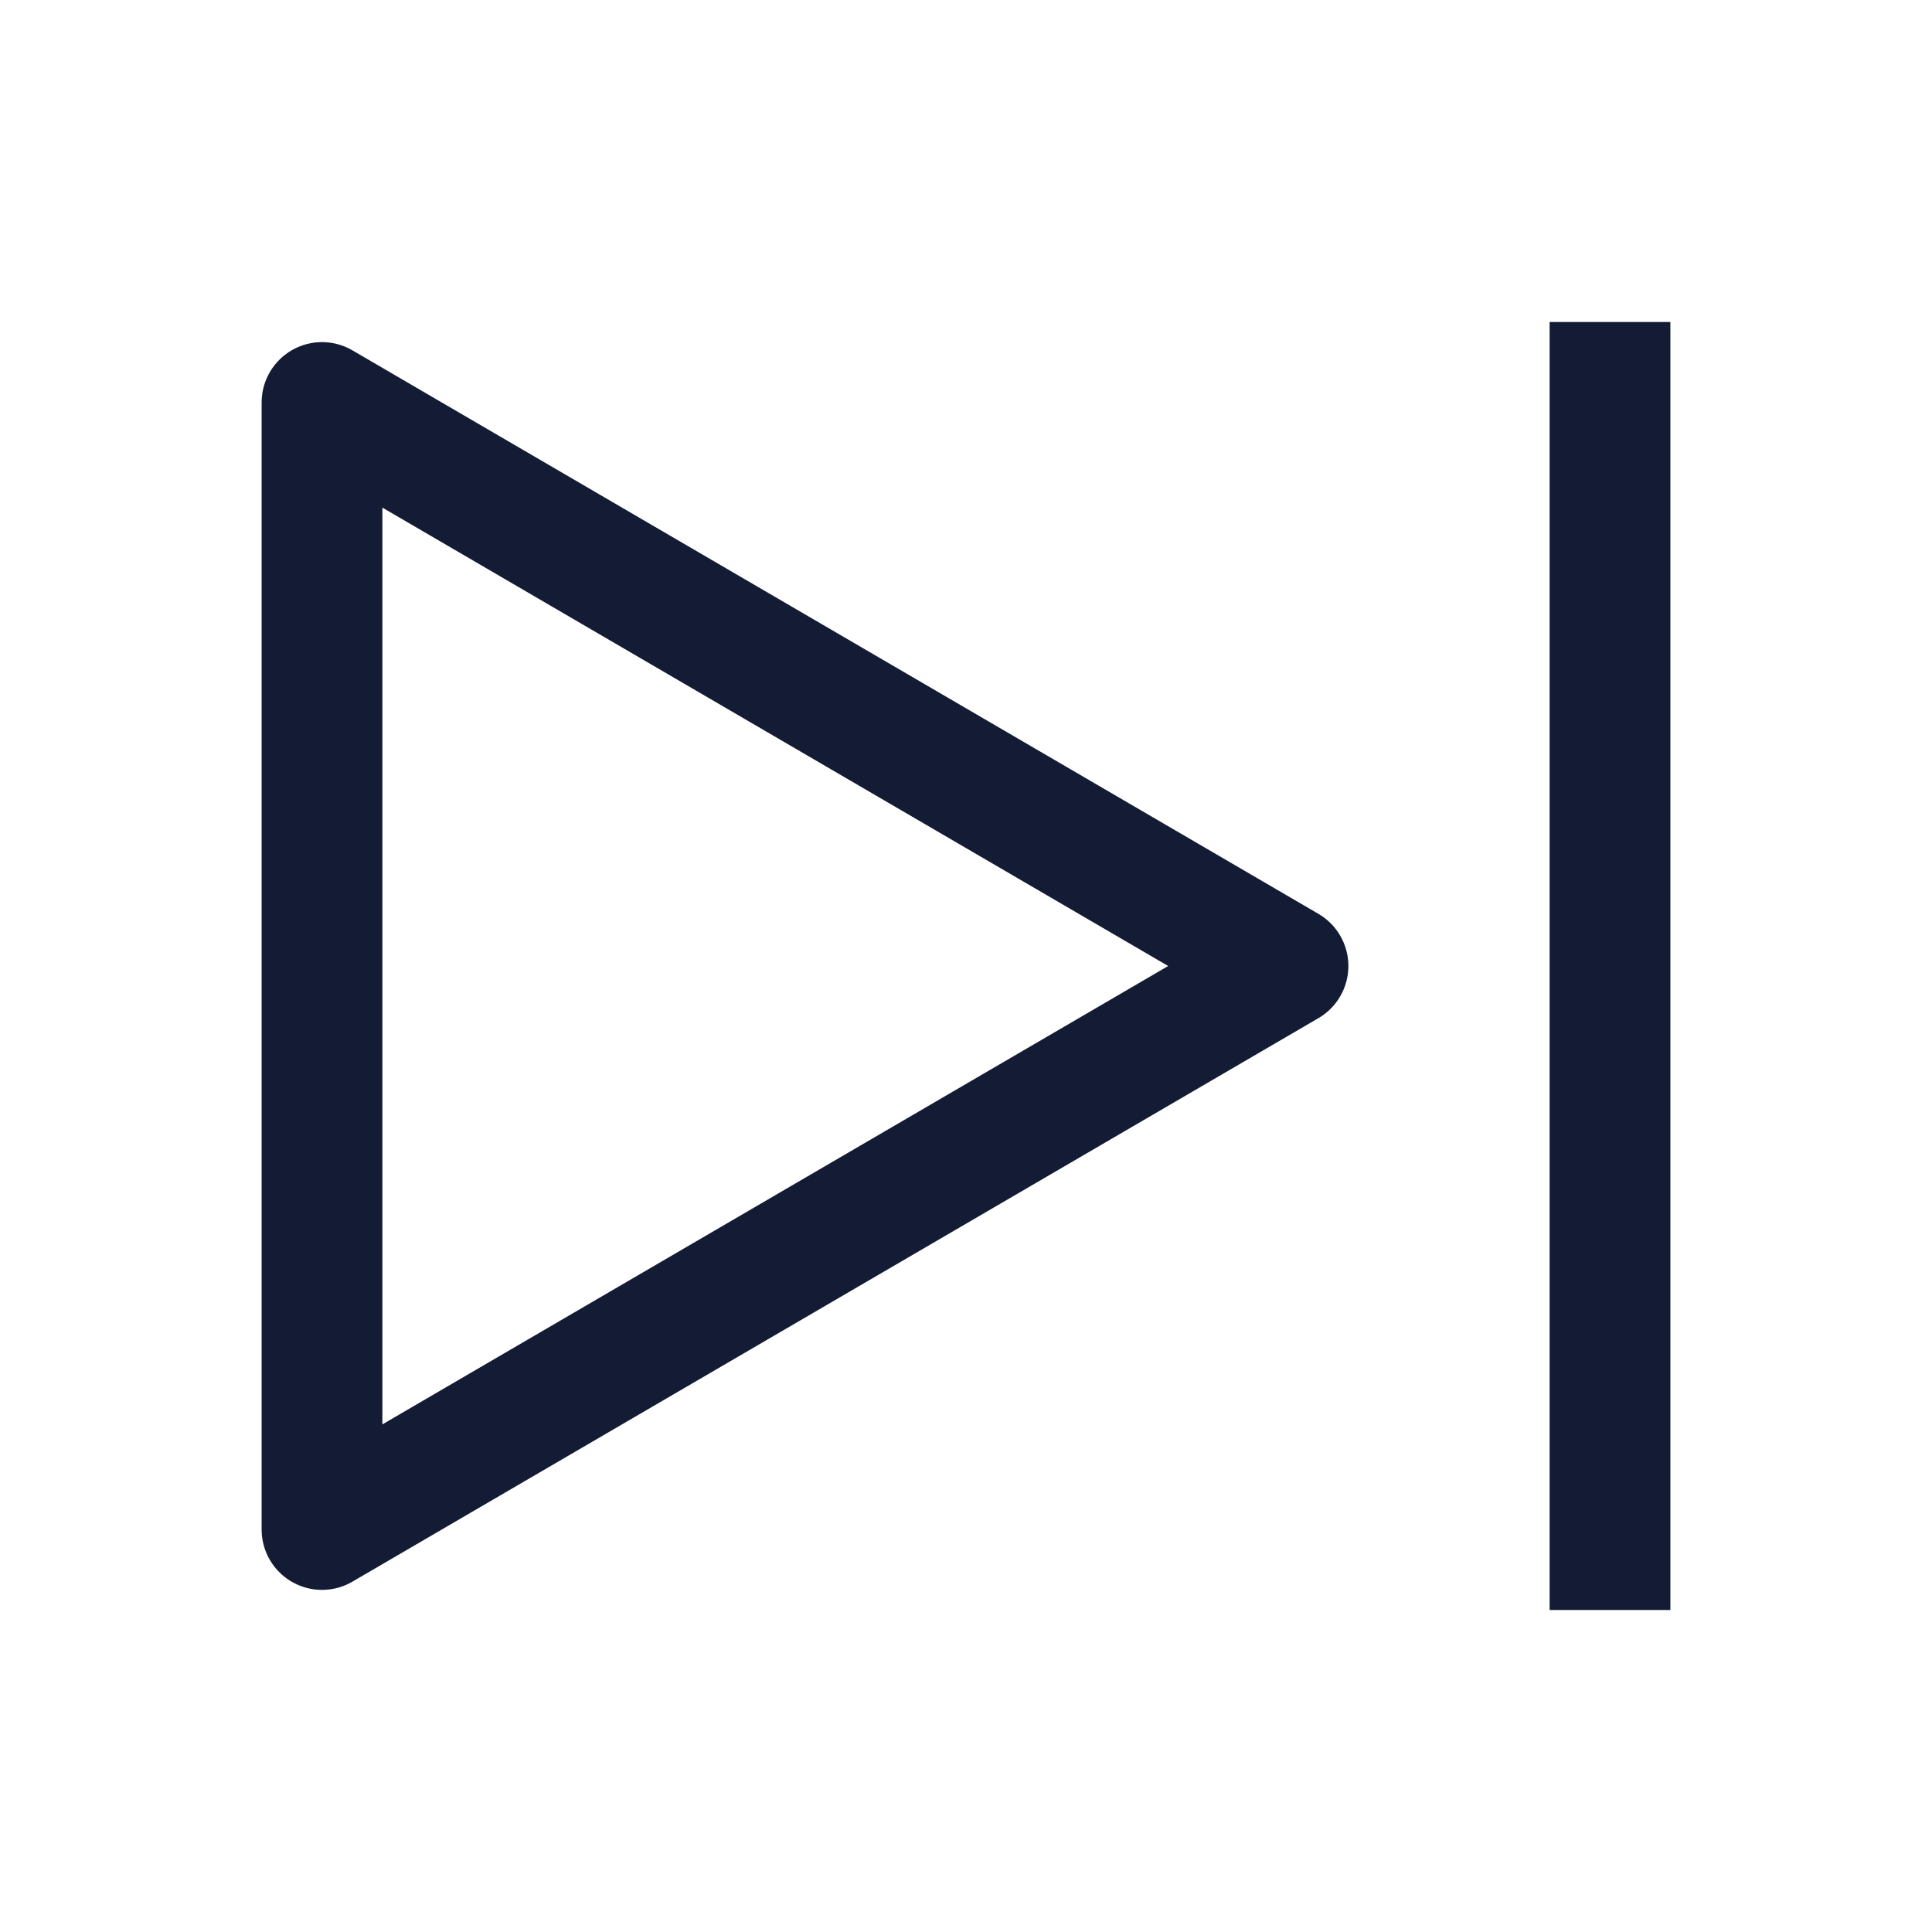
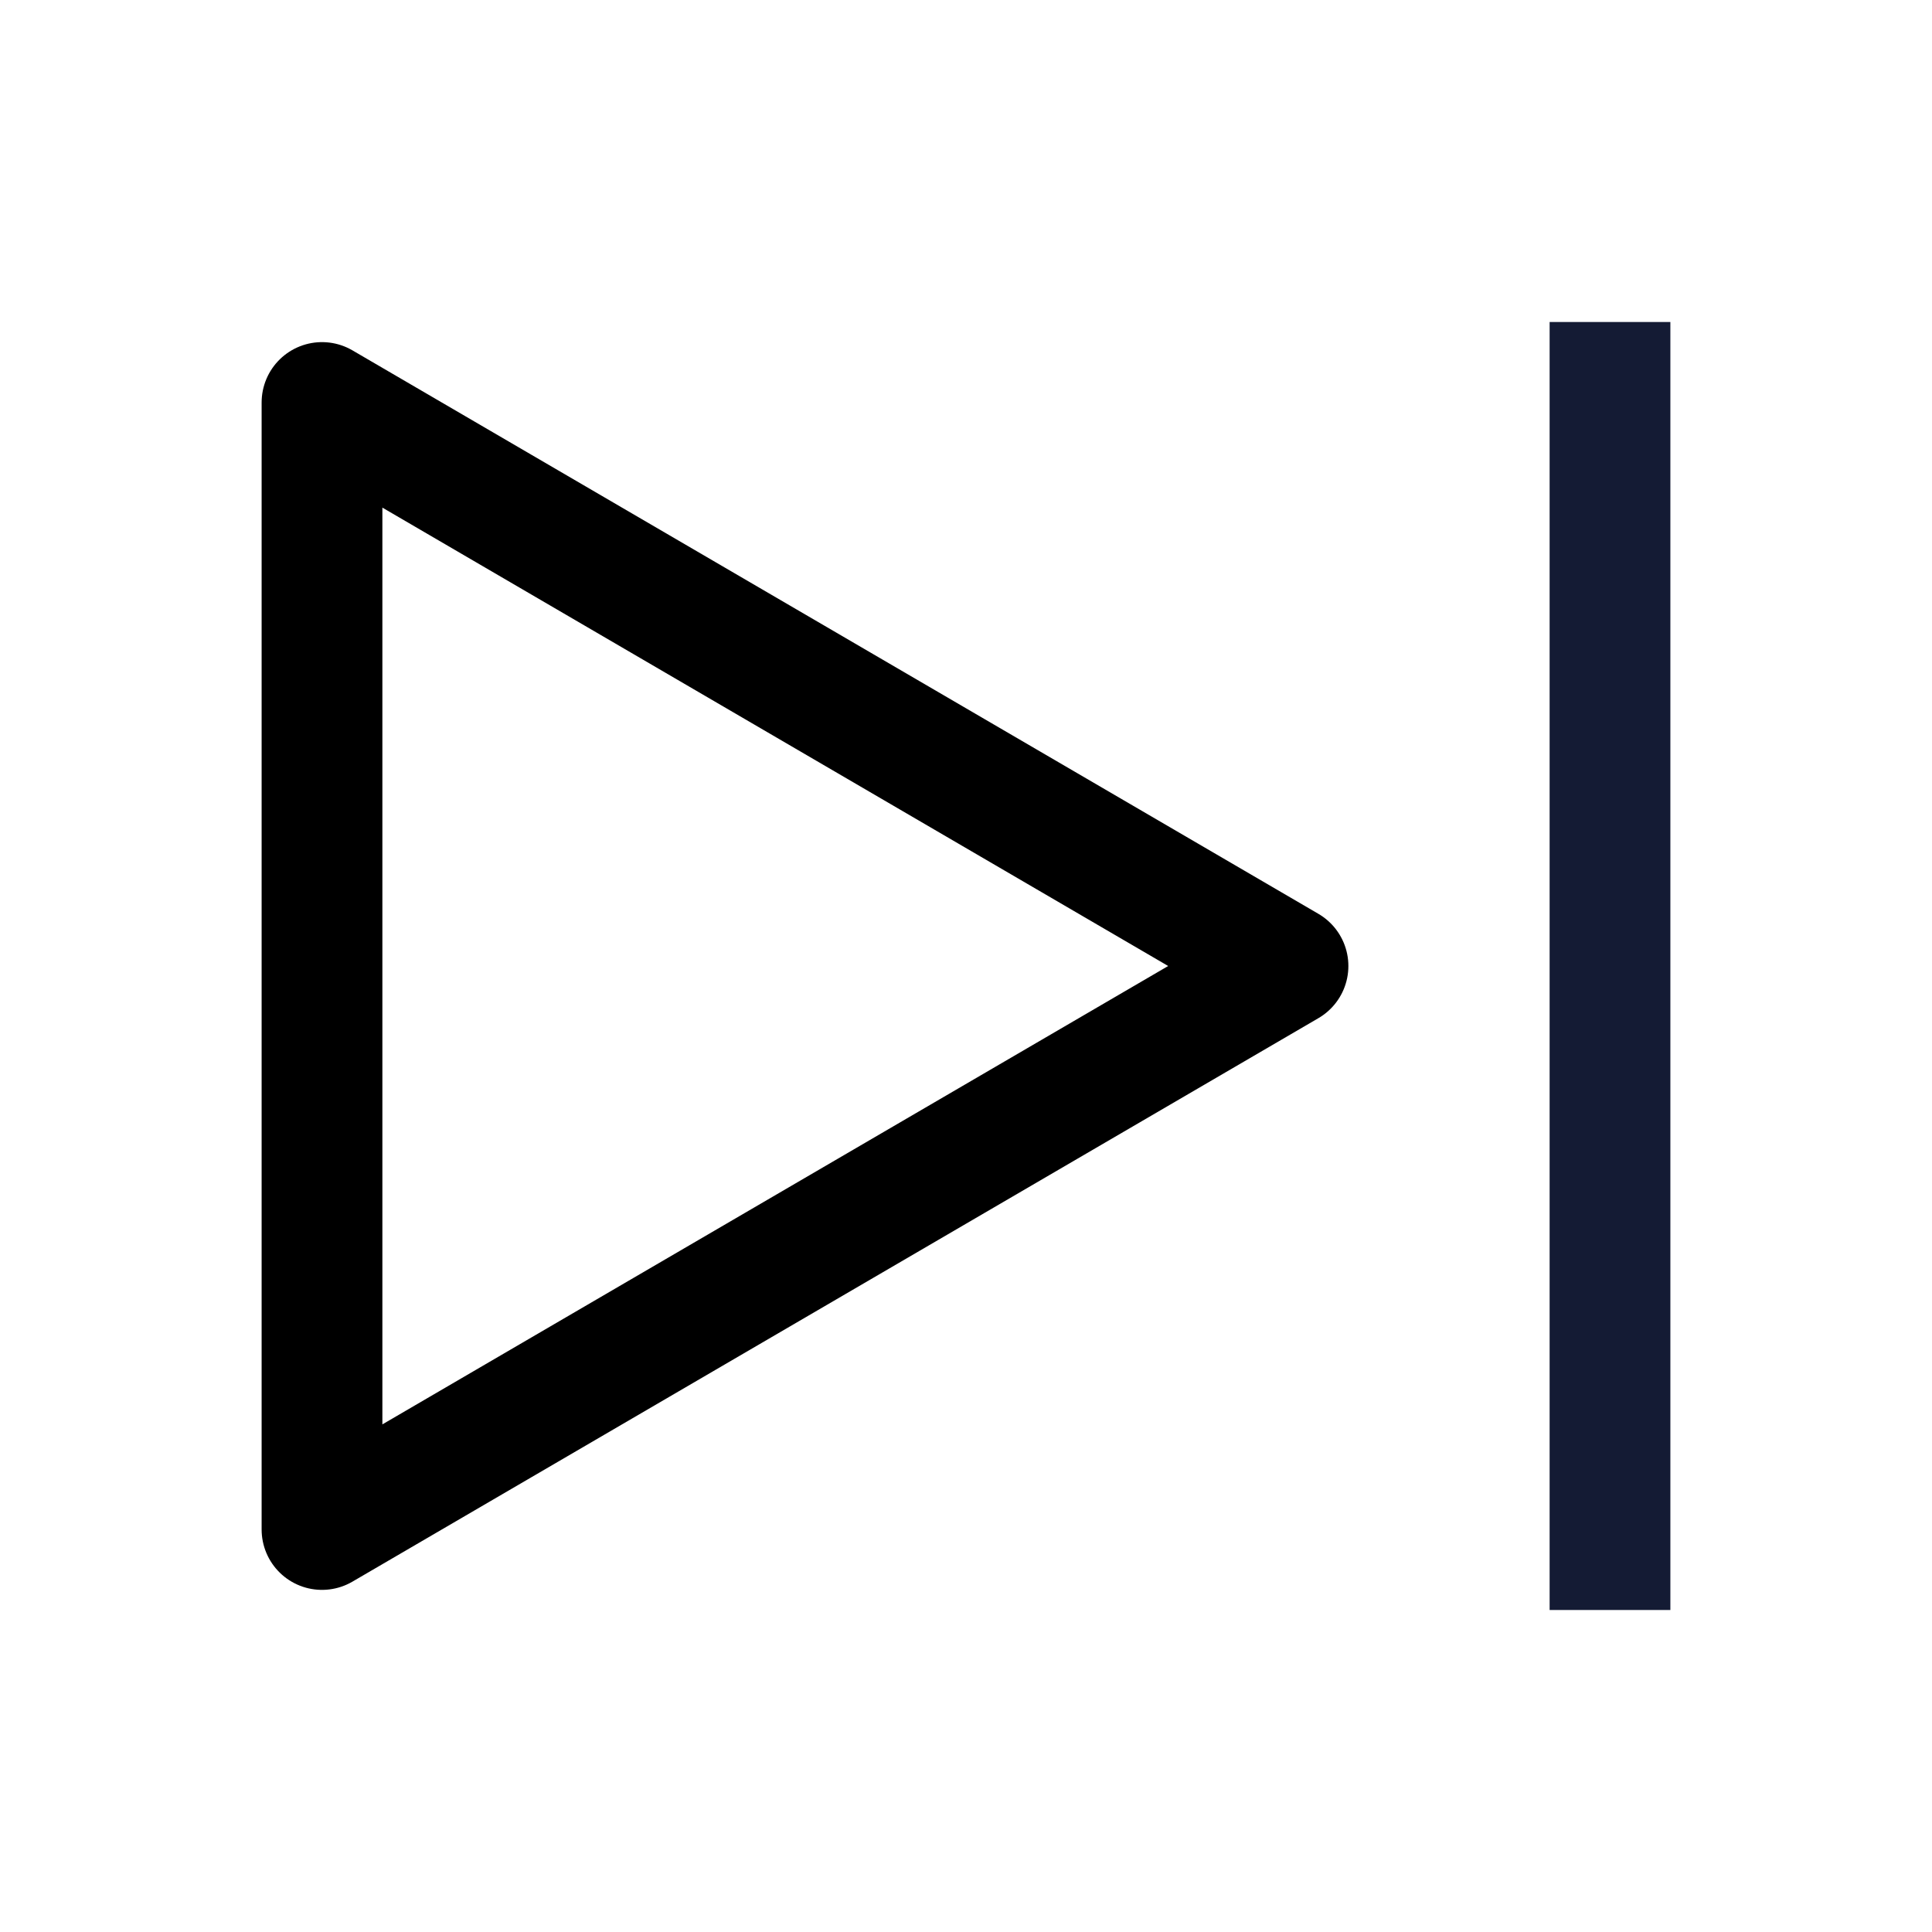
<svg xmlns="http://www.w3.org/2000/svg" width="24" height="24" viewBox="0 0 24 24" fill="none">
-   <path d="M4 19V5L16 12L4 19Z" stroke="#141B34" stroke-width="1.5" stroke-linejoin="round" />
+   <path d="M4 19V5L16 12L4 19Z" stroke="#000" stroke-width="1.5" stroke-linejoin="round" />
  <path d="M20 4V20" stroke="#141B34" stroke-width="1.5" />
</svg>
